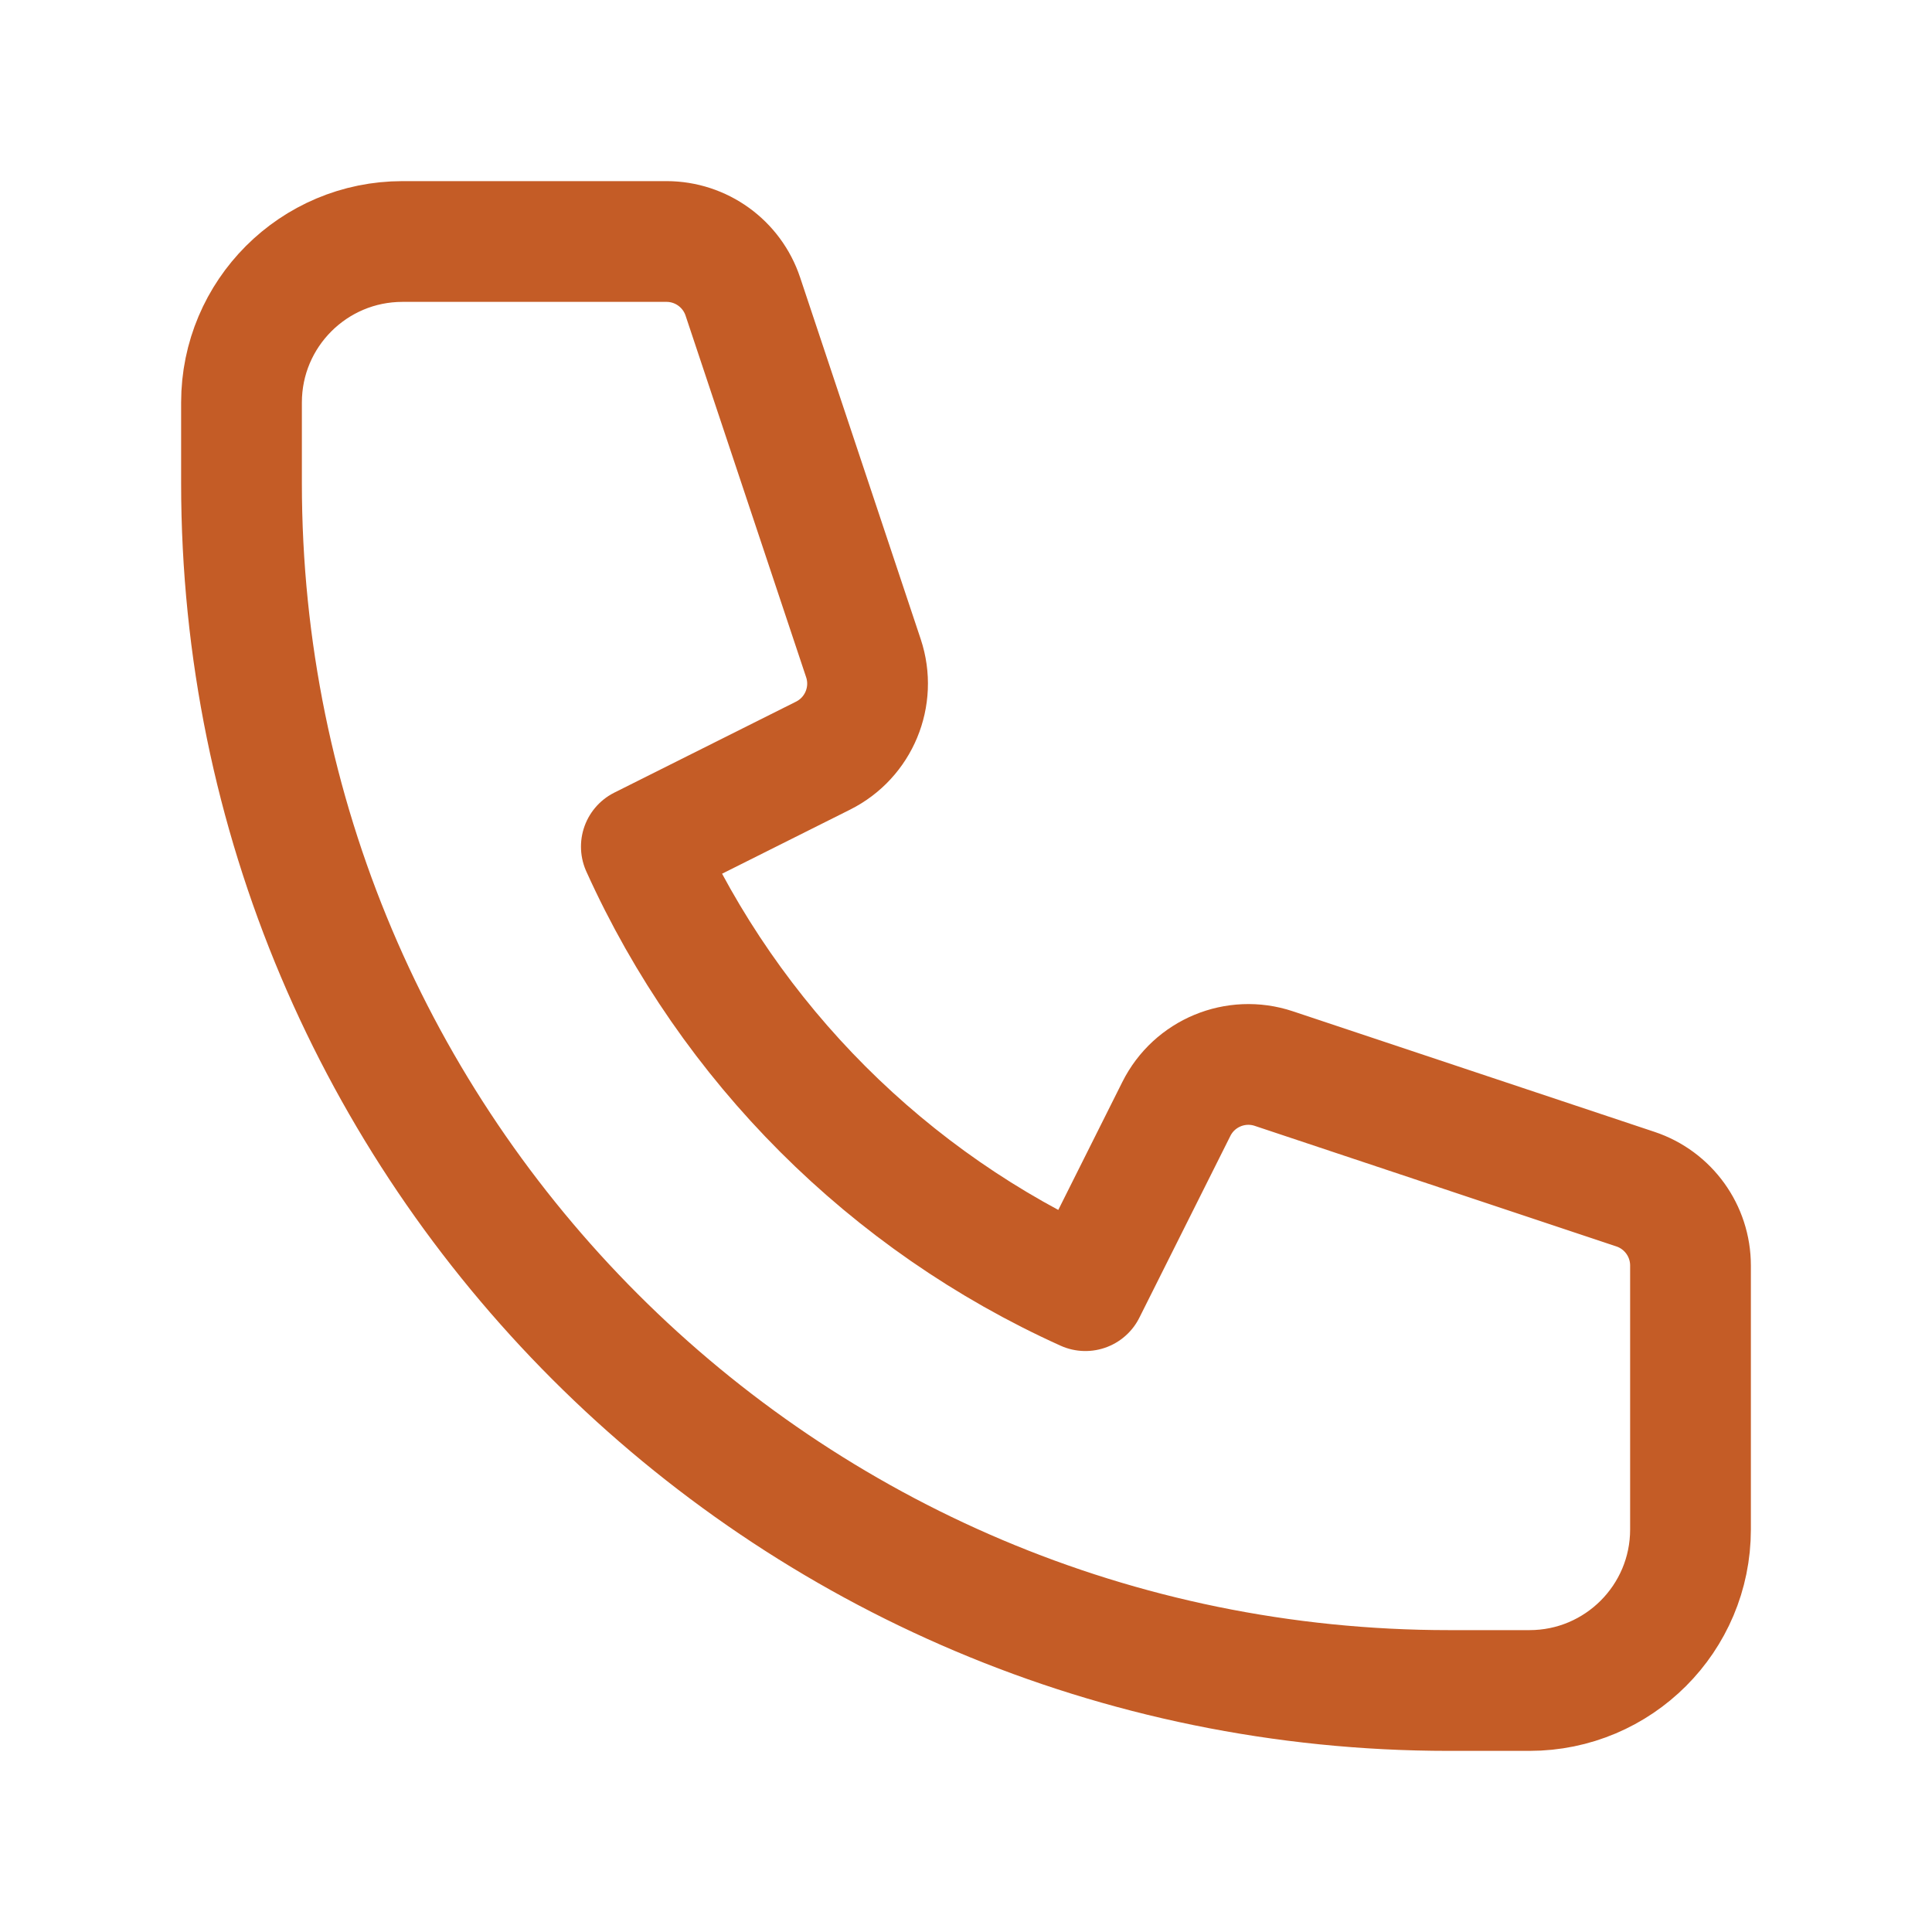
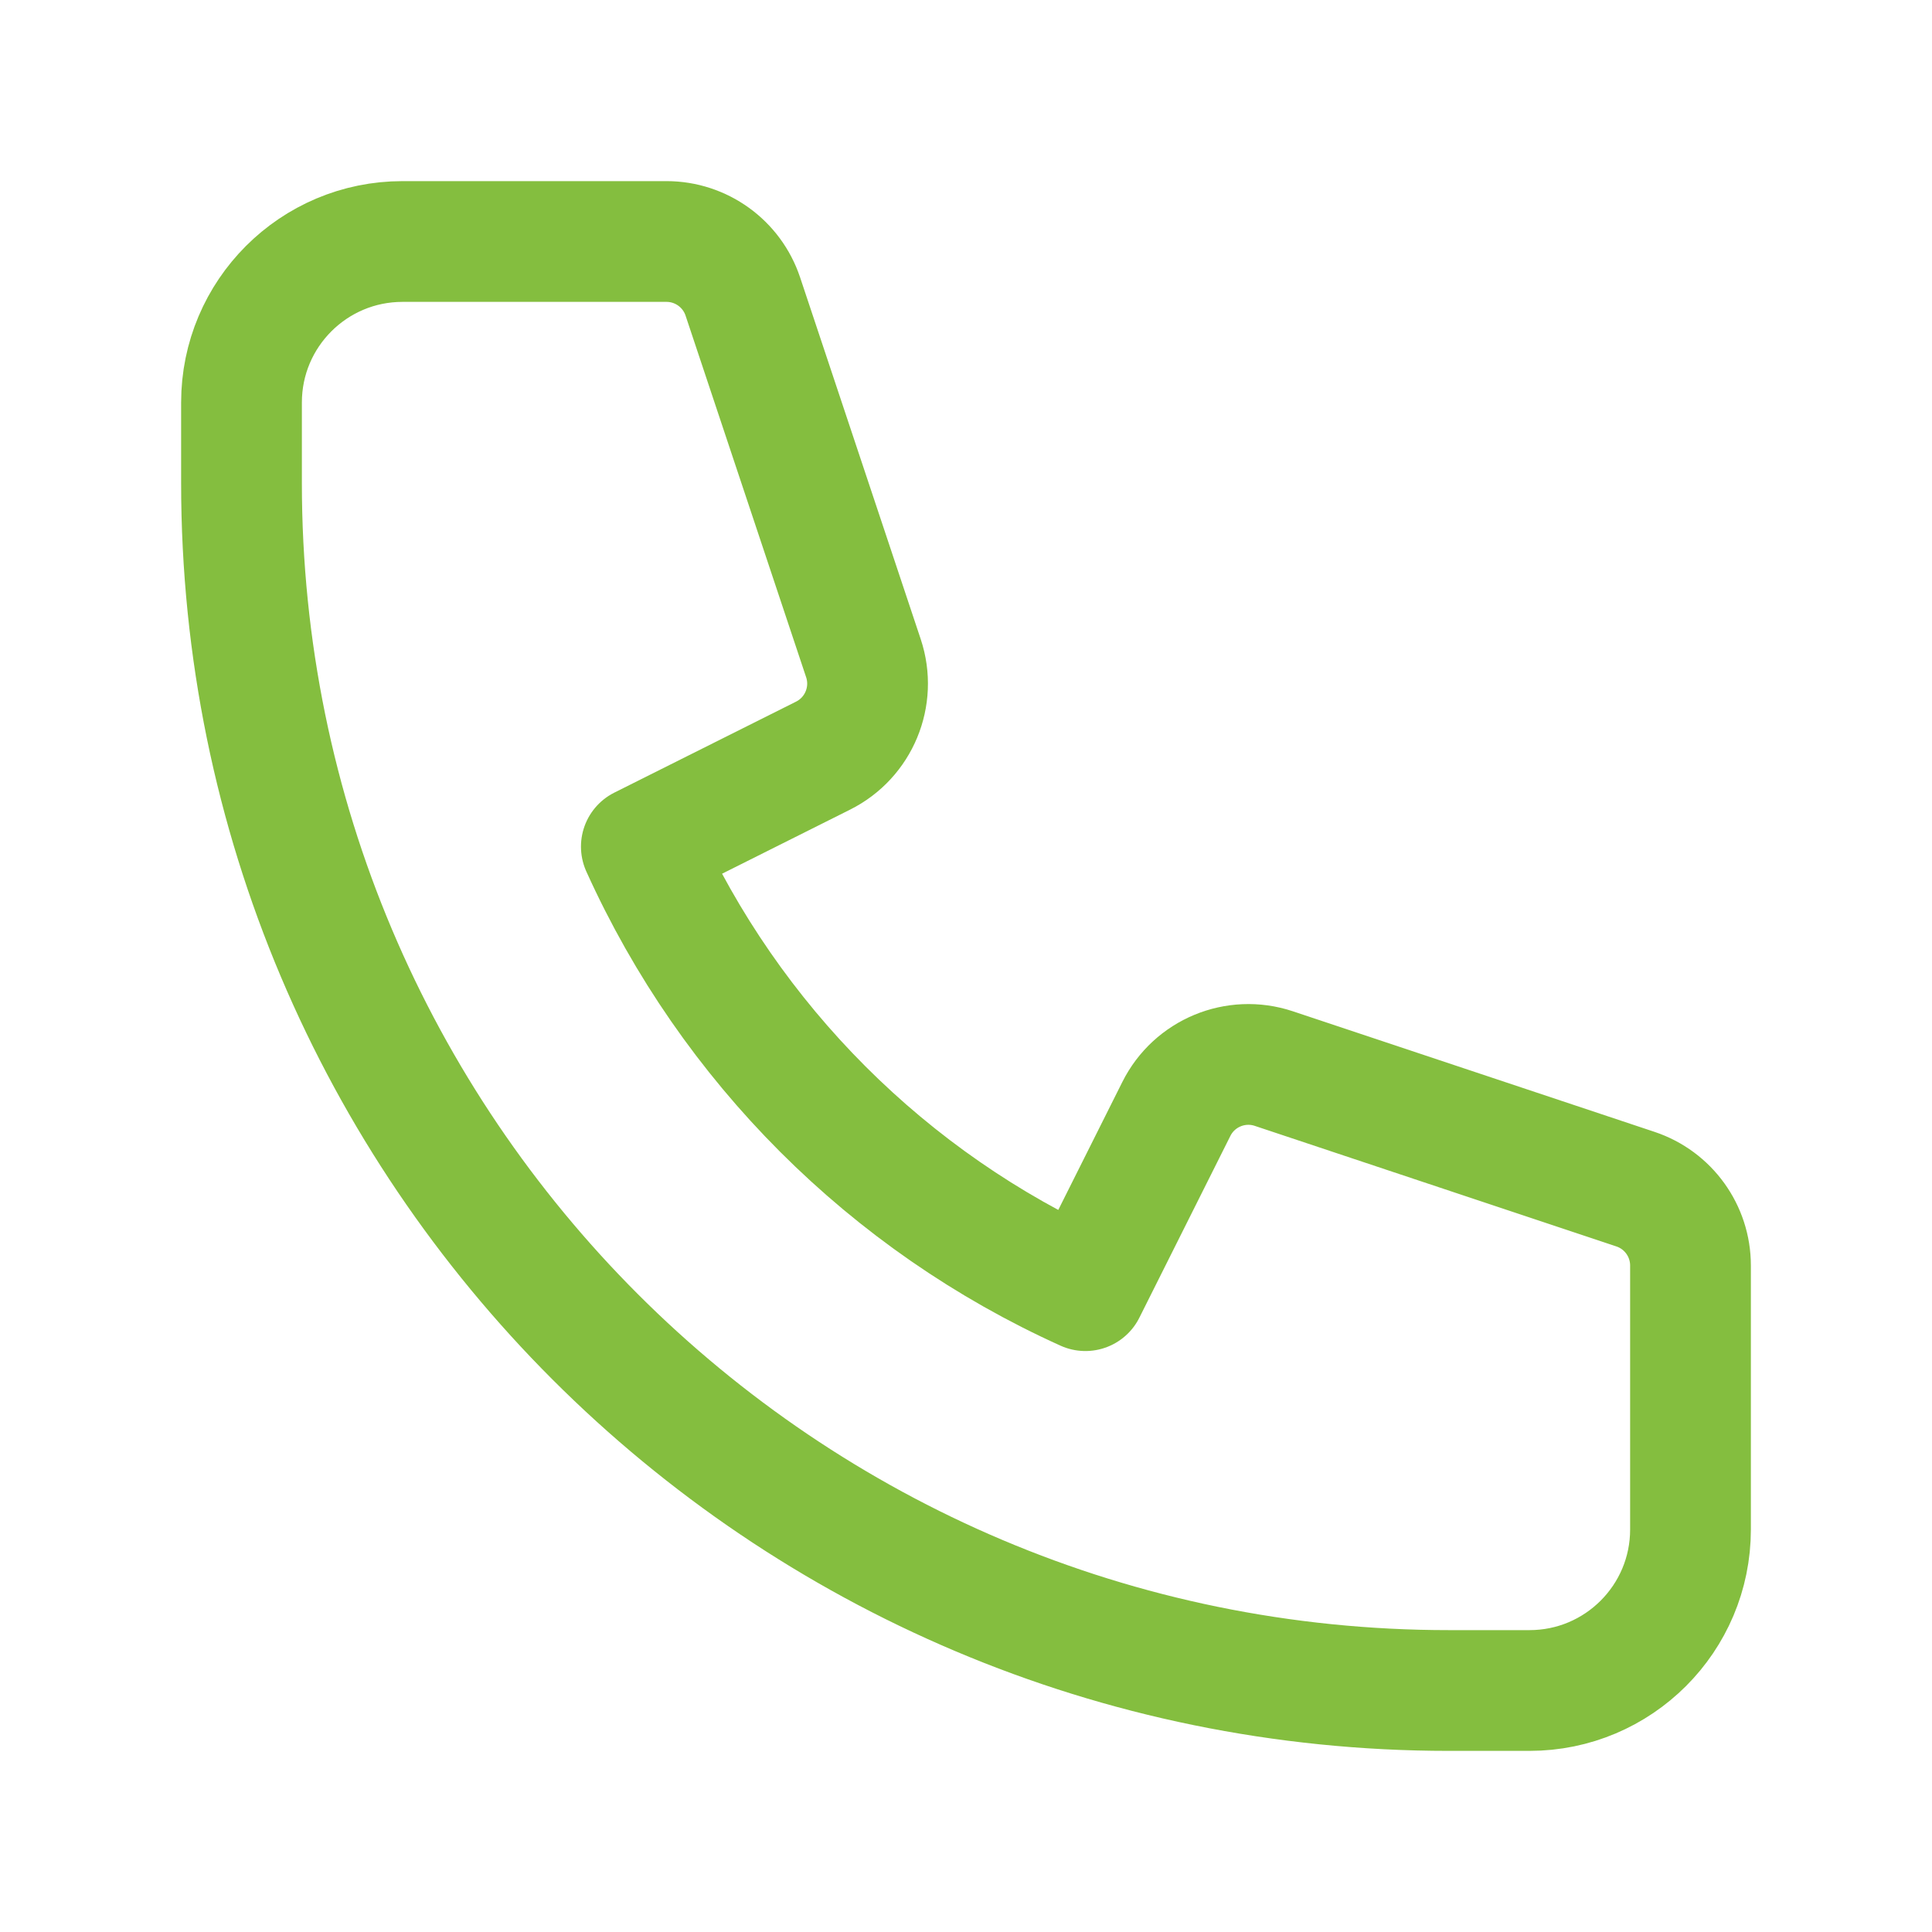
- <svg xmlns="http://www.w3.org/2000/svg" fill="none" viewBox="0 0 24 24" stroke="#c45c26" stroke-width="1.5">
+ <svg xmlns="http://www.w3.org/2000/svg" fill="none" viewBox="0 0 24 24" stroke="#84be3f" stroke-width="1.5">
  <path stroke-linecap="round" stroke-linejoin="round" d="M3 5a2 2 0 012-2h3.28a1 1 0 01.948.684l1.498 4.493a1 1 0 01-.502 1.21l-2.257 1.13a11.042 11.042 0 005.516 5.516l1.13-2.257a1 1 0 011.21-.502l4.493 1.498a1 1 0 01.684.949V19a2 2 0 01-2 2h-1C9.716 21 3 14.284 3 6V5z" />
</svg>
